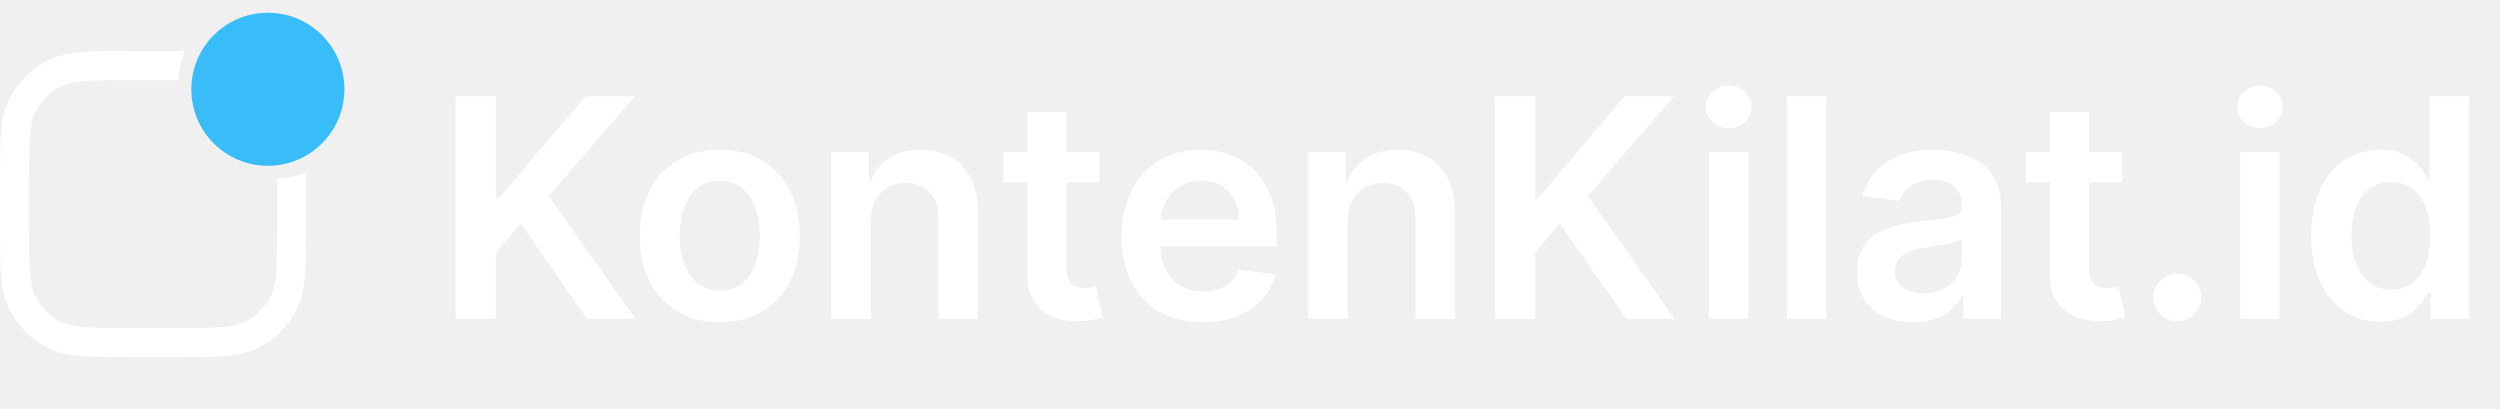
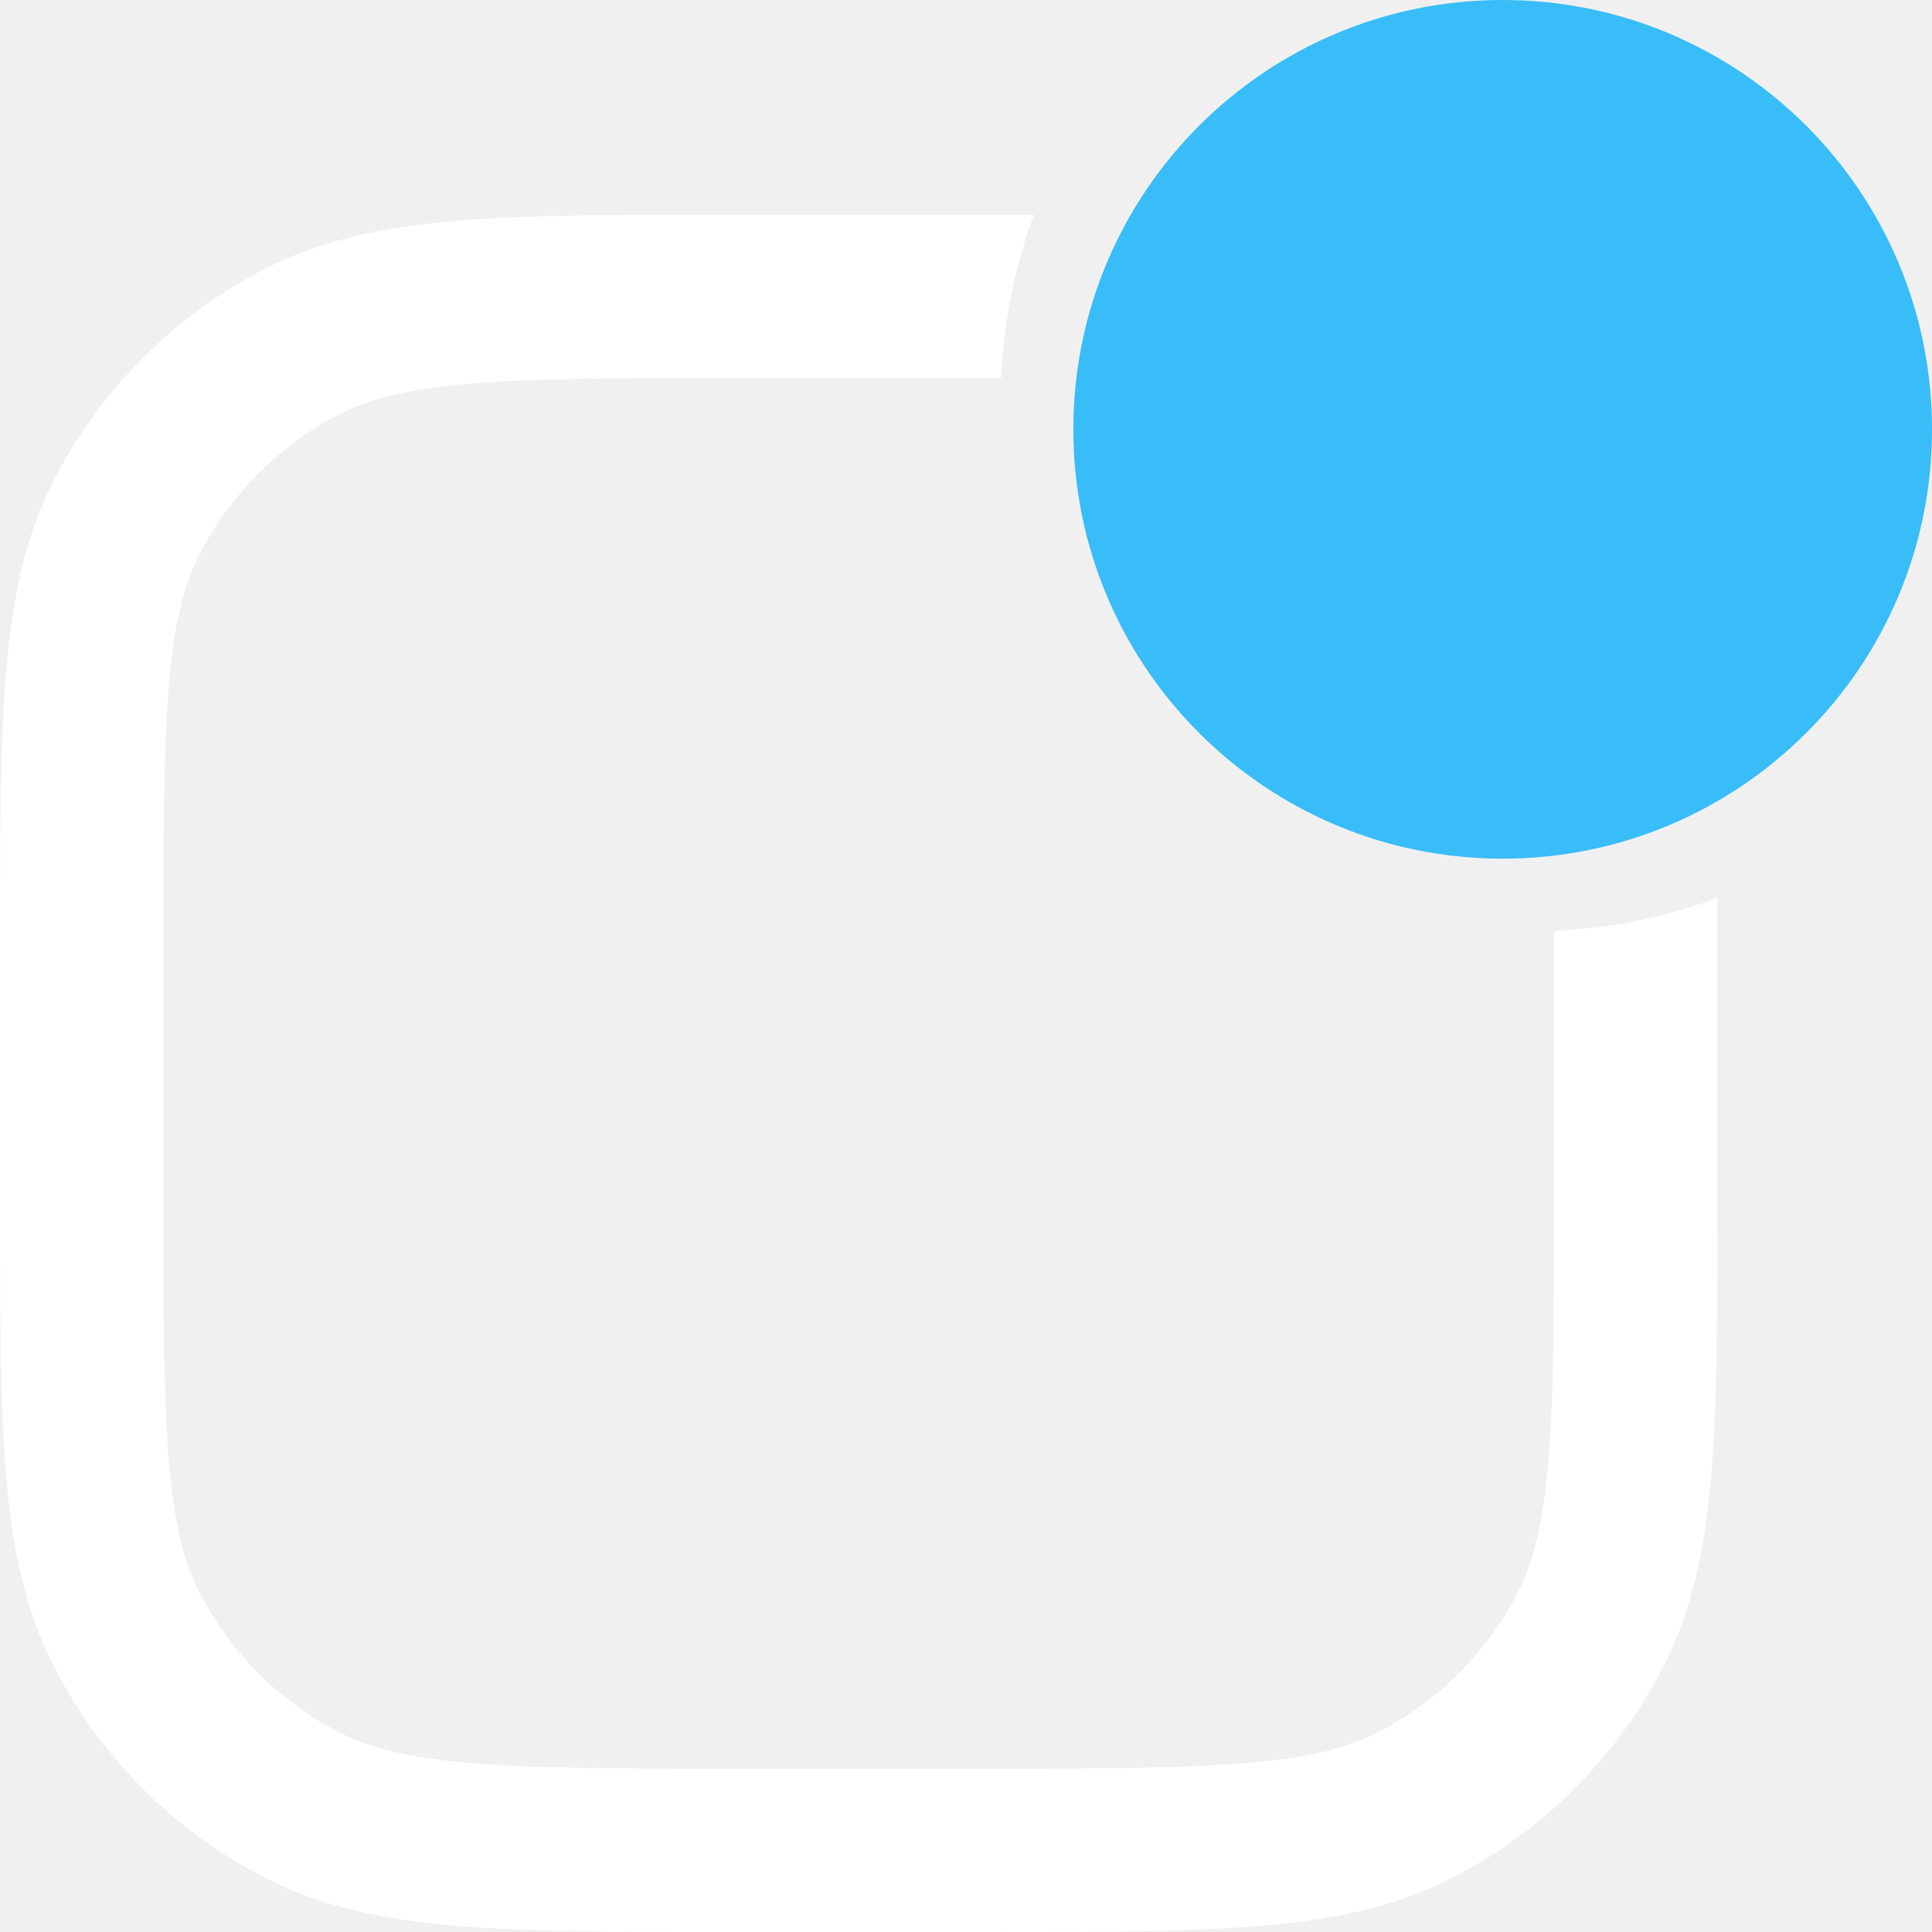
- <svg xmlns="http://www.w3.org/2000/svg" width="196" height="32" viewBox="0 0 196 32" fill="none">
-   <path d="M21.717 14.008V17.705C21.717 19.343 21.716 20.502 21.64 21.407C21.567 22.299 21.427 22.842 21.205 23.268C20.774 24.097 20.098 24.774 19.268 25.205C18.842 25.427 18.299 25.567 17.407 25.64C16.502 25.716 15.343 25.717 13.706 25.717H10.294C8.657 25.717 7.498 25.716 6.593 25.64C5.701 25.567 5.158 25.427 4.732 25.205C3.902 24.774 3.226 24.097 2.795 23.268C2.574 22.842 2.433 22.299 2.359 21.407C2.284 20.502 2.283 19.343 2.283 17.705V14.294C2.283 12.656 2.284 11.498 2.359 10.593C2.433 9.701 2.574 9.158 2.795 8.732C3.226 7.902 3.902 7.226 4.732 6.795C5.158 6.574 5.701 6.433 6.593 6.359C7.498 6.284 8.657 6.283 10.294 6.283H13.991C14.024 5.483 14.184 4.715 14.451 4H10.244C8.668 4 7.415 4 6.404 4.084C5.368 4.17 4.486 4.35 3.68 4.769C2.433 5.416 1.416 6.433 0.769 7.68C0.35 8.486 0.17 9.368 0.084 10.404C4.9334e-07 11.415 0 12.668 0 14.244V17.756C0 19.332 4.9334e-07 20.585 0.084 21.596C0.17 22.631 0.35 23.514 0.769 24.32C1.416 25.567 2.433 26.584 3.68 27.231C4.486 27.65 5.368 27.83 6.404 27.916C7.415 28 8.668 28 10.244 28H13.756C15.332 28 16.585 28 17.596 27.916C18.631 27.83 19.514 27.65 20.32 27.231C21.567 26.584 22.584 25.567 23.231 24.32C23.65 23.514 23.83 22.631 23.916 21.596C24 20.585 24 19.332 24 17.756V13.549C23.285 13.816 22.517 13.975 21.717 14.008Z" fill="white" />
-   <path d="M35.722 25V7.545H38.883V15.565H39.097L45.906 7.545H49.767L43.017 15.378L49.827 25H46.026L40.818 17.517L38.883 19.801V25H35.722ZM56.433 25.256C55.154 25.256 54.046 24.974 53.109 24.412C52.171 23.849 51.444 23.062 50.927 22.051C50.416 21.04 50.16 19.858 50.16 18.506C50.16 17.153 50.416 15.969 50.927 14.952C51.444 13.935 52.171 13.145 53.109 12.582C54.046 12.02 55.154 11.739 56.433 11.739C57.711 11.739 58.819 12.02 59.757 12.582C60.694 13.145 61.419 13.935 61.93 14.952C62.447 15.969 62.705 17.153 62.705 18.506C62.705 19.858 62.447 21.04 61.93 22.051C61.419 23.062 60.694 23.849 59.757 24.412C58.819 24.974 57.711 25.256 56.433 25.256ZM56.45 22.784C57.143 22.784 57.722 22.594 58.188 22.213C58.654 21.827 59.001 21.31 59.228 20.662C59.461 20.014 59.578 19.293 59.578 18.497C59.578 17.696 59.461 16.972 59.228 16.324C59.001 15.671 58.654 15.151 58.188 14.764C57.722 14.378 57.143 14.185 56.45 14.185C55.739 14.185 55.149 14.378 54.677 14.764C54.211 15.151 53.862 15.671 53.629 16.324C53.401 16.972 53.288 17.696 53.288 18.497C53.288 19.293 53.401 20.014 53.629 20.662C53.862 21.31 54.211 21.827 54.677 22.213C55.149 22.594 55.739 22.784 56.45 22.784ZM68.265 17.329V25H65.18V11.909H68.129V14.133H68.282C68.583 13.401 69.064 12.818 69.723 12.386C70.387 11.954 71.208 11.739 72.186 11.739C73.089 11.739 73.876 11.932 74.546 12.318C75.223 12.704 75.745 13.264 76.115 13.997C76.49 14.73 76.674 15.619 76.669 16.665V25H73.583V17.142C73.583 16.267 73.356 15.582 72.902 15.088C72.453 14.594 71.831 14.347 71.035 14.347C70.495 14.347 70.015 14.466 69.595 14.704C69.18 14.938 68.853 15.276 68.615 15.719C68.382 16.162 68.265 16.699 68.265 17.329ZM86.198 11.909V14.296H78.672V11.909H86.198ZM80.53 8.773H83.616V21.062C83.616 21.477 83.678 21.796 83.803 22.017C83.934 22.233 84.104 22.381 84.314 22.46C84.525 22.54 84.758 22.579 85.013 22.579C85.207 22.579 85.383 22.565 85.542 22.537C85.707 22.509 85.832 22.483 85.917 22.46L86.437 24.872C86.272 24.929 86.036 24.991 85.729 25.06C85.428 25.128 85.059 25.168 84.621 25.179C83.849 25.202 83.153 25.085 82.533 24.829C81.914 24.568 81.422 24.165 81.059 23.619C80.701 23.074 80.525 22.392 80.53 21.574V8.773ZM94.289 25.256C92.977 25.256 91.843 24.983 90.888 24.438C89.94 23.886 89.21 23.108 88.698 22.102C88.187 21.091 87.931 19.901 87.931 18.531C87.931 17.185 88.187 16.003 88.698 14.986C89.215 13.963 89.937 13.168 90.863 12.599C91.789 12.026 92.877 11.739 94.127 11.739C94.934 11.739 95.695 11.869 96.411 12.131C97.133 12.386 97.769 12.784 98.32 13.324C98.877 13.864 99.315 14.551 99.633 15.386C99.951 16.216 100.11 17.204 100.11 18.352V19.298H89.38V17.219H97.153C97.147 16.628 97.019 16.102 96.769 15.642C96.519 15.176 96.17 14.81 95.721 14.543C95.278 14.276 94.761 14.142 94.17 14.142C93.539 14.142 92.985 14.296 92.508 14.602C92.031 14.903 91.658 15.301 91.391 15.796C91.13 16.284 90.996 16.821 90.991 17.406V19.222C90.991 19.983 91.13 20.636 91.408 21.182C91.687 21.722 92.076 22.136 92.576 22.426C93.076 22.71 93.661 22.852 94.332 22.852C94.781 22.852 95.187 22.79 95.55 22.665C95.914 22.534 96.229 22.344 96.496 22.094C96.763 21.844 96.965 21.534 97.102 21.165L99.982 21.489C99.8 22.25 99.454 22.915 98.942 23.483C98.437 24.046 97.789 24.483 96.999 24.796C96.21 25.102 95.306 25.256 94.289 25.256ZM105.661 17.329V25H102.576V11.909H105.525V14.133H105.678C105.98 13.401 106.46 12.818 107.119 12.386C107.784 11.954 108.605 11.739 109.582 11.739C110.485 11.739 111.272 11.932 111.943 12.318C112.619 12.704 113.142 13.264 113.511 13.997C113.886 14.73 114.07 15.619 114.065 16.665V25H110.98V17.142C110.98 16.267 110.752 15.582 110.298 15.088C109.849 14.594 109.227 14.347 108.431 14.347C107.892 14.347 107.411 14.466 106.991 14.704C106.576 14.938 106.249 15.276 106.011 15.719C105.778 16.162 105.661 16.699 105.661 17.329ZM117.194 25V7.545H120.355V15.565H120.569L127.378 7.545H131.239L124.489 15.378L131.299 25H127.498L122.29 17.517L120.355 19.801V25H117.194ZM133.976 25V11.909H137.061V25H133.976ZM135.527 10.051C135.038 10.051 134.618 9.889 134.265 9.565C133.913 9.236 133.737 8.841 133.737 8.381C133.737 7.915 133.913 7.52 134.265 7.196C134.618 6.866 135.038 6.702 135.527 6.702C136.021 6.702 136.442 6.866 136.788 7.196C137.14 7.52 137.317 7.915 137.317 8.381C137.317 8.841 137.14 9.236 136.788 9.565C136.442 9.889 136.021 10.051 135.527 10.051ZM143.175 7.545V25H140.089V7.545H143.175ZM149.97 25.264C149.141 25.264 148.394 25.116 147.729 24.821C147.07 24.52 146.547 24.077 146.161 23.491C145.78 22.906 145.59 22.185 145.59 21.327C145.59 20.588 145.726 19.977 145.999 19.494C146.271 19.011 146.644 18.625 147.115 18.335C147.587 18.046 148.118 17.827 148.709 17.679C149.306 17.526 149.922 17.415 150.558 17.347C151.325 17.267 151.948 17.196 152.425 17.134C152.902 17.065 153.249 16.963 153.465 16.827C153.686 16.685 153.797 16.466 153.797 16.171V16.119C153.797 15.477 153.607 14.98 153.226 14.628C152.845 14.276 152.297 14.099 151.581 14.099C150.825 14.099 150.226 14.264 149.783 14.594C149.345 14.923 149.05 15.312 148.896 15.761L146.016 15.352C146.243 14.557 146.618 13.892 147.141 13.358C147.664 12.818 148.303 12.415 149.058 12.148C149.814 11.875 150.649 11.739 151.564 11.739C152.195 11.739 152.823 11.812 153.448 11.96C154.073 12.108 154.644 12.352 155.161 12.693C155.678 13.028 156.092 13.486 156.405 14.065C156.723 14.645 156.882 15.369 156.882 16.239V25H153.916V23.202H153.814C153.627 23.565 153.362 23.906 153.021 24.224C152.686 24.537 152.263 24.79 151.752 24.983C151.246 25.171 150.652 25.264 149.97 25.264ZM150.771 22.997C151.391 22.997 151.928 22.875 152.382 22.631C152.837 22.381 153.186 22.051 153.431 21.642C153.681 21.233 153.806 20.787 153.806 20.304V18.761C153.709 18.841 153.544 18.915 153.311 18.983C153.084 19.051 152.828 19.111 152.544 19.162C152.26 19.213 151.979 19.259 151.7 19.298C151.422 19.338 151.181 19.372 150.976 19.401C150.516 19.463 150.104 19.565 149.74 19.707C149.377 19.849 149.09 20.048 148.879 20.304C148.669 20.554 148.564 20.878 148.564 21.276C148.564 21.844 148.771 22.273 149.186 22.562C149.601 22.852 150.129 22.997 150.771 22.997ZM166.377 11.909V14.296H158.852V11.909H166.377ZM160.71 8.773H163.795V21.062C163.795 21.477 163.858 21.796 163.983 22.017C164.113 22.233 164.284 22.381 164.494 22.46C164.704 22.54 164.937 22.579 165.193 22.579C165.386 22.579 165.562 22.565 165.721 22.537C165.886 22.509 166.011 22.483 166.096 22.46L166.616 24.872C166.451 24.929 166.216 24.991 165.909 25.06C165.608 25.128 165.238 25.168 164.801 25.179C164.028 25.202 163.332 25.085 162.713 24.829C162.093 24.568 161.602 24.165 161.238 23.619C160.88 23.074 160.704 22.392 160.71 21.574V8.773ZM170.714 25.188C170.197 25.188 169.754 25.006 169.385 24.642C169.015 24.278 168.834 23.835 168.839 23.312C168.834 22.801 169.015 22.364 169.385 22C169.754 21.636 170.197 21.454 170.714 21.454C171.214 21.454 171.649 21.636 172.018 22C172.393 22.364 172.584 22.801 172.589 23.312C172.584 23.659 172.493 23.974 172.317 24.259C172.146 24.543 171.919 24.77 171.635 24.94C171.356 25.105 171.05 25.188 170.714 25.188ZM175.631 25V11.909H178.716V25H175.631ZM177.182 10.051C176.693 10.051 176.273 9.889 175.92 9.565C175.568 9.236 175.392 8.841 175.392 8.381C175.392 7.915 175.568 7.52 175.92 7.196C176.273 6.866 176.693 6.702 177.182 6.702C177.676 6.702 178.097 6.866 178.443 7.196C178.795 7.52 178.972 7.915 178.972 8.381C178.972 8.841 178.795 9.236 178.443 9.565C178.097 9.889 177.676 10.051 177.182 10.051ZM186.602 25.23C185.574 25.23 184.654 24.966 183.841 24.438C183.029 23.909 182.387 23.142 181.915 22.136C181.443 21.131 181.208 19.909 181.208 18.472C181.208 17.017 181.446 15.79 181.923 14.79C182.406 13.784 183.057 13.026 183.875 12.514C184.693 11.997 185.605 11.739 186.611 11.739C187.378 11.739 188.009 11.869 188.503 12.131C188.997 12.386 189.389 12.696 189.679 13.06C189.969 13.418 190.193 13.756 190.352 14.074H190.48V7.545H193.574V25H190.54V22.938H190.352C190.193 23.256 189.963 23.594 189.662 23.952C189.361 24.304 188.963 24.605 188.469 24.855C187.975 25.105 187.352 25.23 186.602 25.23ZM187.463 22.699C188.117 22.699 188.673 22.523 189.134 22.171C189.594 21.812 189.943 21.315 190.182 20.679C190.421 20.043 190.54 19.301 190.54 18.454C190.54 17.608 190.421 16.872 190.182 16.247C189.949 15.622 189.602 15.136 189.142 14.79C188.688 14.443 188.128 14.27 187.463 14.27C186.776 14.27 186.202 14.449 185.742 14.807C185.281 15.165 184.935 15.659 184.702 16.29C184.469 16.921 184.352 17.642 184.352 18.454C184.352 19.273 184.469 20.003 184.702 20.645C184.941 21.281 185.29 21.784 185.75 22.153C186.216 22.517 186.787 22.699 187.463 22.699Z" fill="white" />
-   <path d="M15 7C15 3.686 17.686 1 21 1C24.314 1 27 3.686 27 7C27 10.314 24.314 13 21 13C17.686 13 15 10.314 15 7Z" fill="#38BDF8" />
+ <svg xmlns="http://www.w3.org/2000/svg" width="27" height="27" viewBox="0 0 27 27" fill="none">
+   <path d="M21.717 13.008V16.705C21.717 18.343 21.716 19.502 21.64 20.407C21.567 21.299 21.427 21.842 21.205 22.268C20.774 23.097 20.098 23.774 19.268 24.205C18.842 24.427 18.299 24.567 17.407 24.64C16.502 24.716 15.343 24.717 13.706 24.717H10.294C8.657 24.717 7.498 24.716 6.593 24.64C5.701 24.567 5.158 24.427 4.732 24.205C3.902 23.774 3.226 23.097 2.795 22.268C2.574 21.842 2.433 21.299 2.359 20.407C2.284 19.502 2.283 18.343 2.283 16.705V13.294C2.283 11.656 2.284 10.498 2.359 9.593C2.433 8.701 2.574 8.158 2.795 7.732C3.226 6.902 3.902 6.226 4.732 5.795C5.158 5.574 5.701 5.433 6.593 5.359C7.498 5.284 8.657 5.283 10.294 5.283H13.991C14.024 4.483 14.184 3.715 14.451 3H10.244C8.668 3 7.415 3 6.404 3.084C5.368 3.17 4.486 3.35 3.68 3.769C2.433 4.416 1.416 5.433 0.769 6.68C0.35 7.486 0.17 8.368 0.084 9.404C4.9334e-07 10.415 0 11.668 0 13.244V16.756C0 18.332 4.9334e-07 19.585 0.084 20.596C0.17 21.631 0.35 22.514 0.769 23.32C1.416 24.567 2.433 25.584 3.68 26.231C4.486 26.65 5.368 26.83 6.404 26.916C7.415 27 8.668 27 10.244 27H13.756C15.332 27 16.585 27 17.596 26.916C18.631 26.83 19.514 26.65 20.32 26.231C21.567 25.584 22.584 24.567 23.231 23.32C23.65 22.514 23.83 21.631 23.916 20.596C24 19.585 24 18.332 24 16.756V12.549C23.285 12.816 22.517 12.975 21.717 13.008Z" fill="white" />
+   <path d="M15 6C15 2.686 17.686 0 21 0C24.314 0 27 2.686 27 6C27 9.314 24.314 12 21 12C17.686 12 15 9.314 15 6Z" fill="#38BDF8" />
</svg>
